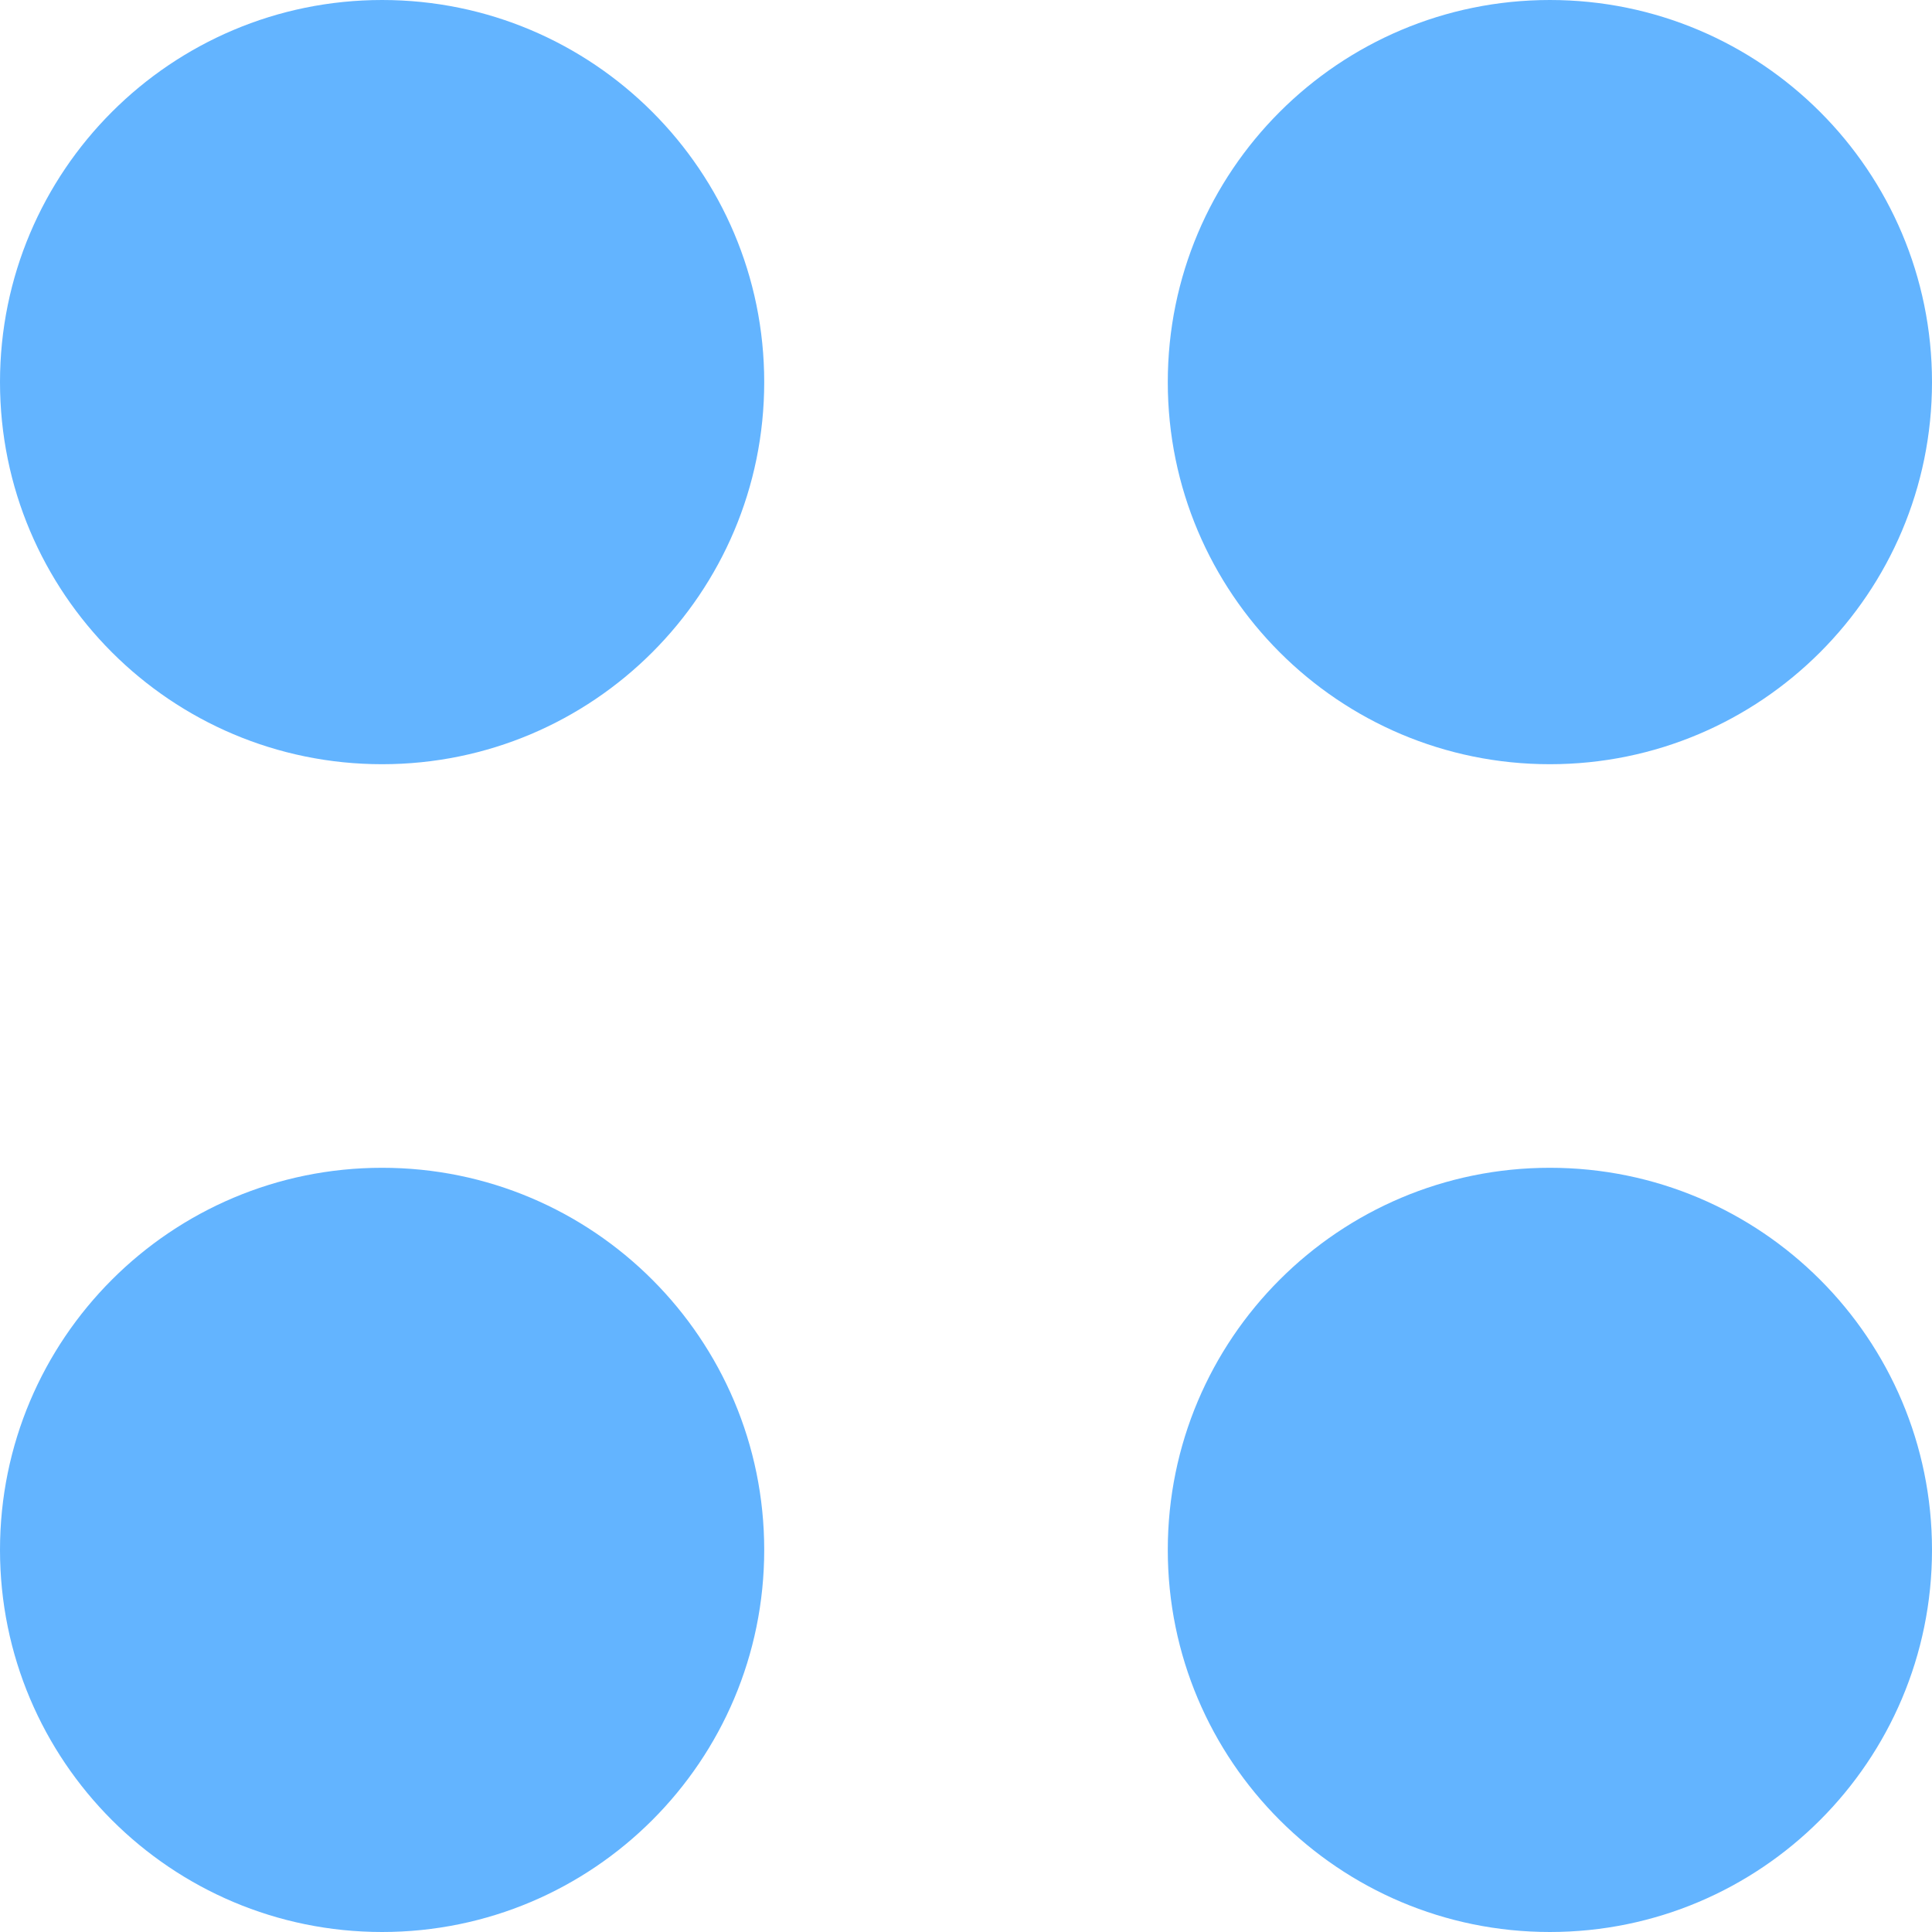
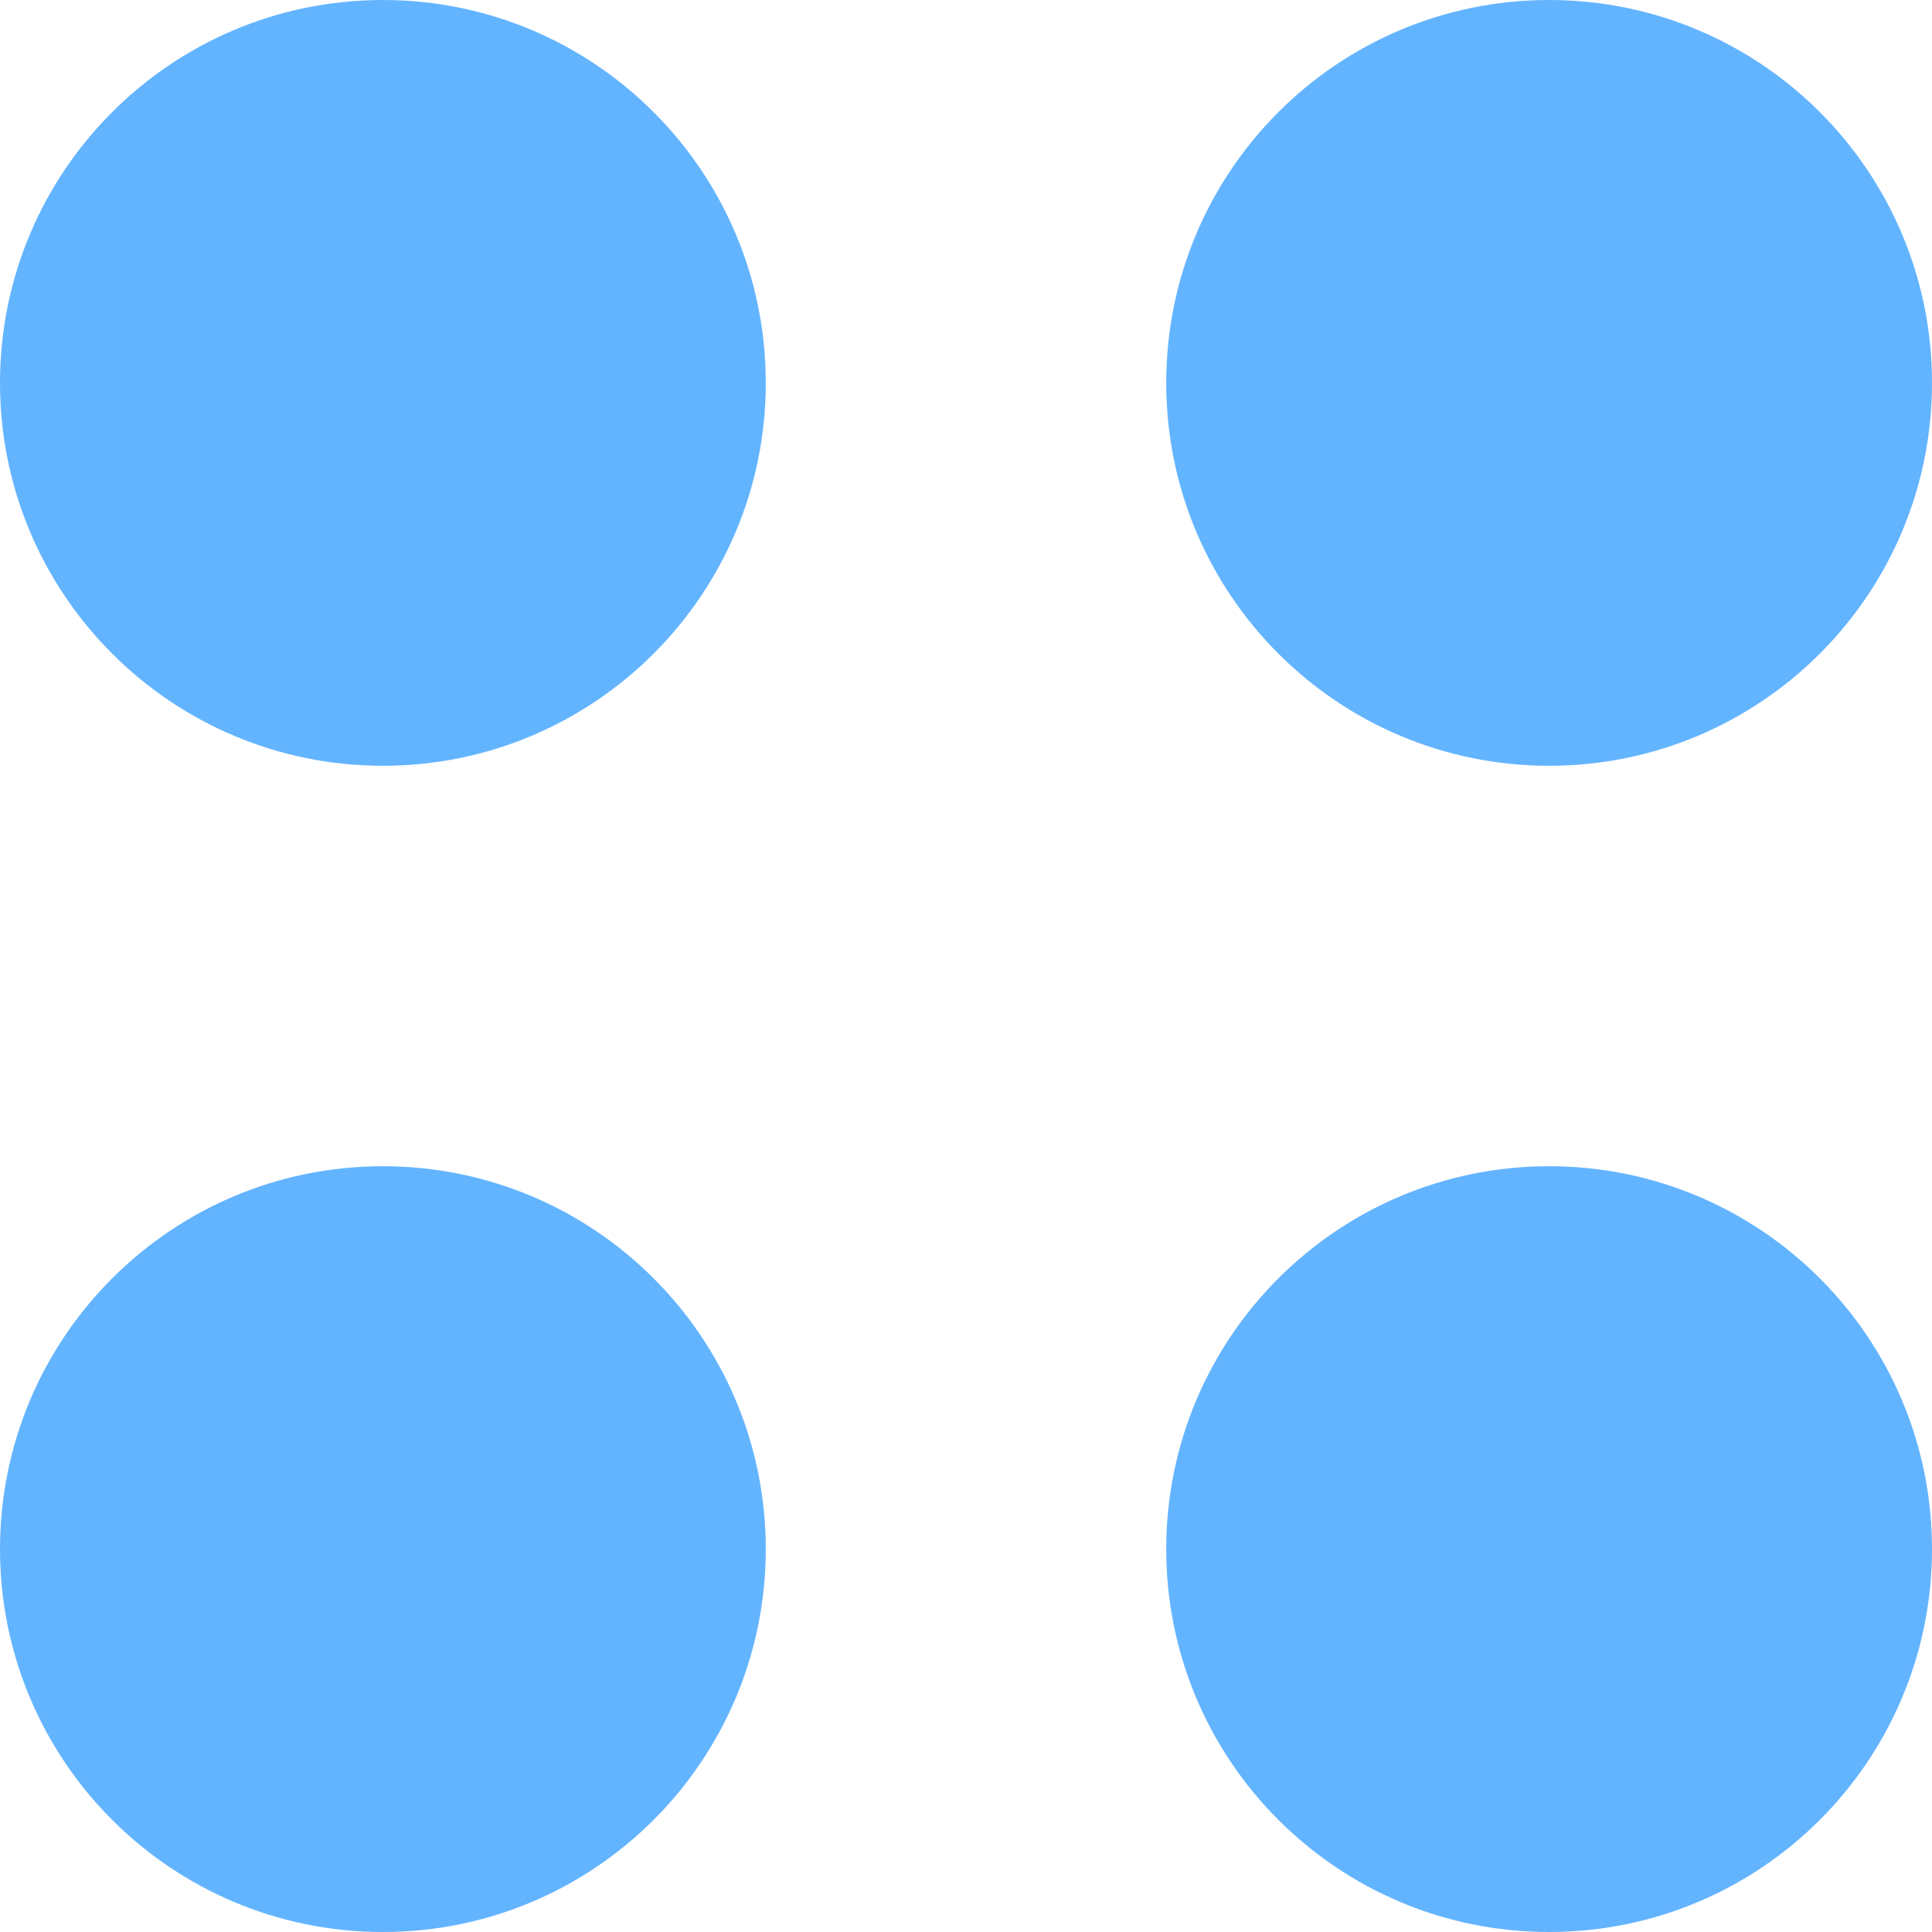
- <svg xmlns="http://www.w3.org/2000/svg" width="18" height="18" viewBox="0 0 18 18">
-   <circle cx="3.56" cy="3.56" r="3.56" fill="#63b4ff" />
-   <circle cx="14.44" cy="3.56" r="3.56" fill="#63b4ff" />
-   <circle cx="3.56" cy="14.44" r="3.56" fill="#63b4ff" />
-   <circle cx="14.44" cy="14.44" r="3.56" fill="#63b4ff" />
+ <svg xmlns="http://www.w3.org/2000/svg" width="22" height="22" viewBox="0 0 22 22">
+   <circle cx="4.36" cy="4.36" r="4.36" fill="#63b4ff" />
+   <circle cx="17.64" cy="4.36" r="4.36" fill="#63b4ff" />
+   <circle cx="4.36" cy="17.64" r="4.36" fill="#63b4ff" />
+   <circle cx="17.64" cy="17.64" r="4.36" fill="#63b4ff" />
</svg>
